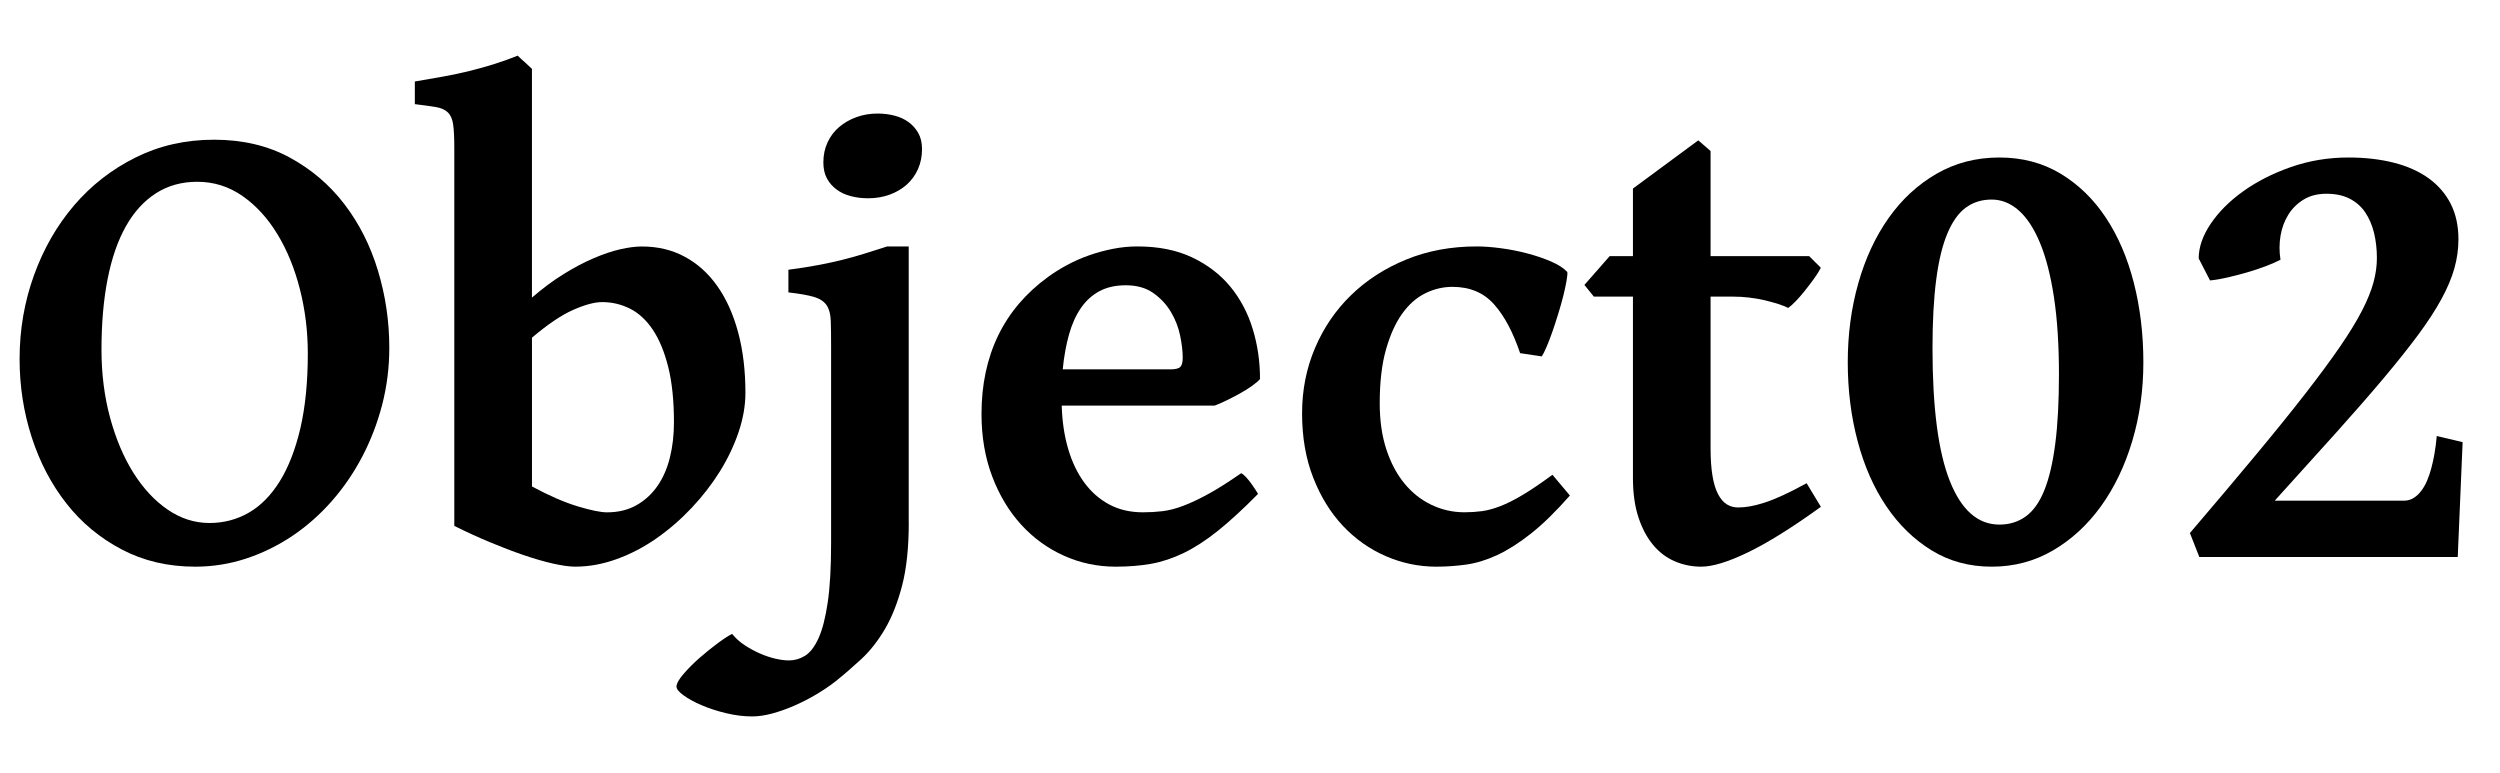
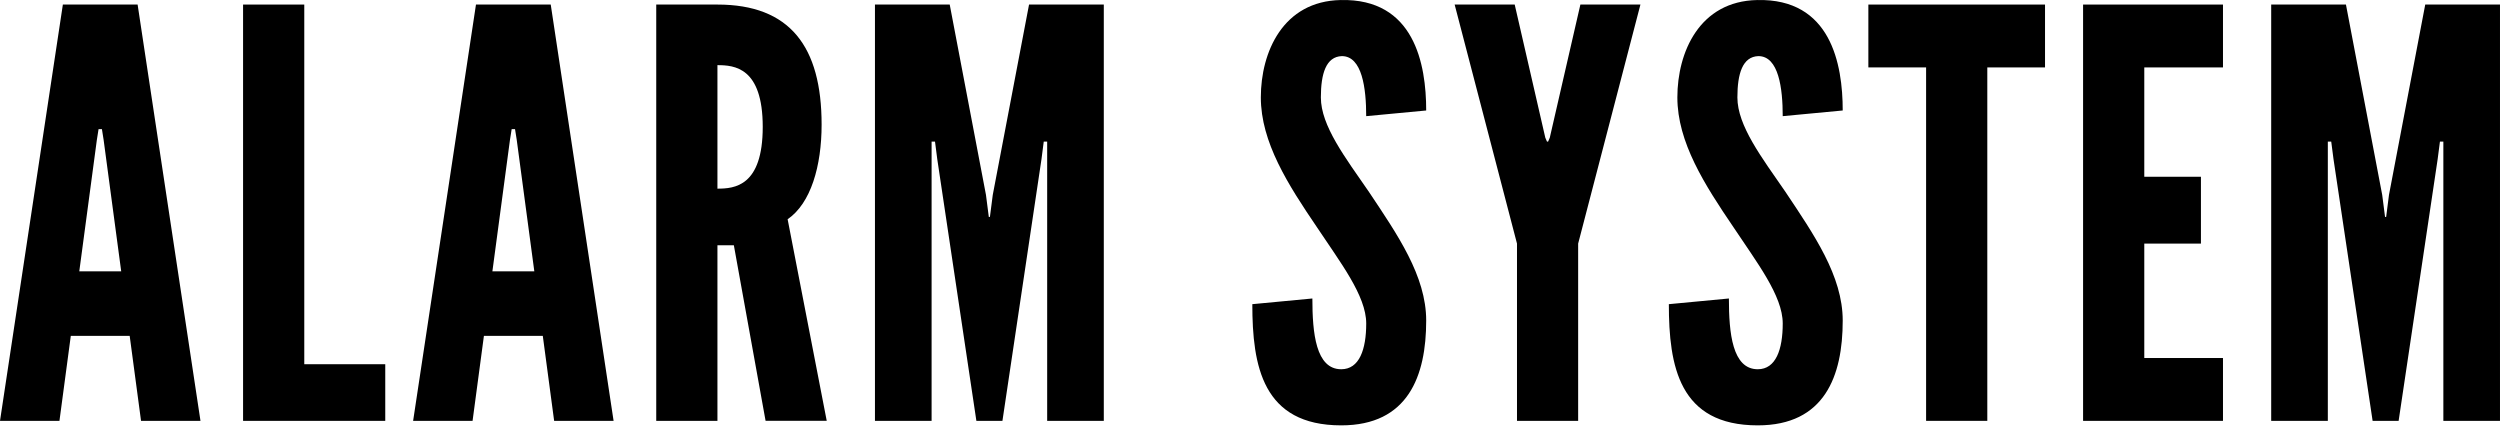
- <svg xmlns="http://www.w3.org/2000/svg" version="1.1" id="Ebene_1" x="0px" y="0px" width="136px" height="42px" viewBox="0 0 136 42" enable-background="new 0 0 136 42" xml:space="preserve">
+ <svg xmlns="http://www.w3.org/2000/svg" version="1.1" id="Ebene_1" x="0px" y="0px" width="246.847px" height="42px" viewBox="0 0 246.847 42" enable-background="new 0 0 246.847 42" xml:space="preserve">
  <g>
-     <path d="M21.178,18.915c0,1.067-0.129,2.1-0.387,3.097c-0.258,0.997-0.619,1.938-1.082,2.823c-0.464,0.887-1.018,1.695-1.663,2.429   s-1.361,1.364-2.146,1.892c-0.786,0.527-1.625,0.938-2.516,1.231c-0.892,0.293-1.812,0.44-2.763,0.44   c-1.478,0-2.81-0.312-3.994-0.934c-1.185-0.621-2.188-1.453-3.009-2.498c-0.821-1.044-1.452-2.246-1.892-3.607   c-0.44-1.36-0.66-2.779-0.66-4.258c0-1.595,0.261-3.114,0.783-4.557c0.521-1.443,1.249-2.71,2.182-3.801s2.047-1.959,3.343-2.604   c1.296-0.645,2.718-0.968,4.267-0.968s2.915,0.32,4.1,0.959c1.185,0.64,2.182,1.487,2.991,2.543   c0.809,1.056,1.419,2.264,1.83,3.625C20.973,16.088,21.178,17.483,21.178,18.915z M16.745,19.231c0-1.208-0.144-2.375-0.431-3.501   c-0.288-1.127-0.695-2.123-1.223-2.991s-1.161-1.561-1.9-2.077c-0.739-0.516-1.56-0.773-2.463-0.773   c-0.844,0-1.592,0.208-2.243,0.624c-0.651,0.417-1.197,1.015-1.636,1.795c-0.44,0.78-0.771,1.736-0.994,2.868   c-0.223,1.132-0.334,2.414-0.334,3.845c0,1.313,0.155,2.546,0.466,3.695c0.311,1.148,0.733,2.148,1.267,3   c0.534,0.85,1.155,1.519,1.865,2.006c0.709,0.486,1.469,0.729,2.279,0.729c0.774,0,1.487-0.188,2.138-0.563   c0.651-0.375,1.214-0.947,1.689-1.715c0.475-0.768,0.848-1.73,1.118-2.886C16.609,22.132,16.745,20.78,16.745,19.231z" />
-     <path d="M40.551,21.378c0,0.681-0.123,1.388-0.369,2.12c-0.247,0.733-0.587,1.449-1.021,2.147c-0.435,0.697-0.948,1.36-1.54,1.988   c-0.592,0.627-1.229,1.178-1.909,1.653c-0.681,0.476-1.399,0.851-2.156,1.126c-0.756,0.275-1.51,0.414-2.261,0.414   c-0.317,0-0.722-0.057-1.214-0.168s-1.029-0.267-1.61-0.466s-1.194-0.435-1.839-0.704s-1.284-0.562-1.918-0.879V8.023   c0-0.54-0.021-0.956-0.062-1.249c-0.041-0.294-0.138-0.514-0.29-0.66c-0.153-0.146-0.37-0.243-0.651-0.29   c-0.281-0.047-0.663-0.1-1.144-0.159V4.434c0.551-0.094,1.07-0.185,1.557-0.272s0.956-0.188,1.408-0.299s0.895-0.235,1.329-0.37   c0.434-0.135,0.868-0.29,1.302-0.466c0.047,0.047,0.111,0.108,0.194,0.185c0.082,0.076,0.17,0.155,0.264,0.237   c0.106,0.094,0.211,0.193,0.317,0.299v12.44c0.586-0.504,1.164-0.933,1.733-1.284c0.569-0.353,1.114-0.64,1.637-0.862   c0.521-0.223,1.003-0.384,1.443-0.484c0.44-0.1,0.83-0.149,1.17-0.149c0.868,0,1.648,0.188,2.34,0.563   c0.692,0.375,1.281,0.909,1.768,1.601c0.487,0.692,0.862,1.528,1.126,2.508C40.419,19.059,40.551,20.158,40.551,21.378z    M36.663,22.979c0-1.173-0.103-2.173-0.308-3c-0.206-0.827-0.484-1.505-0.836-2.032c-0.352-0.528-0.765-0.912-1.24-1.152   s-0.983-0.361-1.522-0.361c-0.411,0-0.936,0.141-1.575,0.423c-0.639,0.281-1.387,0.786-2.243,1.513v8.094   c0.938,0.505,1.769,0.865,2.49,1.082c0.721,0.218,1.252,0.325,1.592,0.325c0.61,0,1.144-0.129,1.601-0.387s0.839-0.607,1.144-1.047   c0.305-0.439,0.53-0.956,0.677-1.549C36.589,24.296,36.663,23.659,36.663,22.979z" />
-     <path d="M49.437,28.416c0,1.36-0.12,2.505-0.36,3.431c-0.241,0.928-0.552,1.717-0.933,2.367c-0.381,0.65-0.81,1.196-1.285,1.637   c-0.475,0.439-0.947,0.848-1.417,1.223c-0.316,0.246-0.668,0.484-1.056,0.713s-0.783,0.431-1.188,0.606   c-0.405,0.177-0.804,0.317-1.197,0.423c-0.393,0.105-0.753,0.158-1.082,0.158c-0.458,0-0.93-0.059-1.417-0.176   c-0.486-0.117-0.929-0.262-1.328-0.432s-0.728-0.35-0.985-0.537c-0.258-0.188-0.387-0.346-0.387-0.475   c0-0.164,0.126-0.393,0.378-0.686c0.252-0.294,0.545-0.588,0.879-0.881c0.334-0.293,0.669-0.562,1.003-0.809   c0.334-0.246,0.59-0.411,0.766-0.493c0.188,0.235,0.417,0.44,0.686,0.616c0.27,0.176,0.545,0.325,0.827,0.449   c0.282,0.123,0.56,0.217,0.836,0.281c0.275,0.064,0.524,0.096,0.748,0.096c0.305,0,0.595-0.084,0.871-0.254   c0.275-0.171,0.519-0.487,0.73-0.951c0.211-0.463,0.378-1.111,0.501-1.943c0.124-0.834,0.185-1.912,0.185-3.238V18.897   c0-0.599-0.006-1.079-0.018-1.443c-0.012-0.363-0.088-0.647-0.229-0.854c-0.141-0.205-0.37-0.354-0.686-0.448   c-0.317-0.094-0.78-0.176-1.39-0.246v-1.232c0.622-0.081,1.164-0.167,1.627-0.255s0.895-0.182,1.293-0.281   c0.398-0.1,0.789-0.208,1.17-0.325s0.807-0.253,1.276-0.405h1.179V28.416z M50.158,8.111c0,0.398-0.074,0.763-0.22,1.091   s-0.352,0.61-0.616,0.845s-0.575,0.416-0.933,0.545c-0.358,0.13-0.748,0.194-1.17,0.194c-0.329,0-0.64-0.038-0.933-0.115   c-0.293-0.076-0.552-0.196-0.774-0.36s-0.399-0.366-0.528-0.607c-0.129-0.24-0.193-0.53-0.193-0.87   c0-0.399,0.076-0.763,0.229-1.091c0.152-0.329,0.364-0.607,0.634-0.836c0.27-0.229,0.583-0.408,0.941-0.537   c0.357-0.129,0.742-0.193,1.152-0.193c0.316,0,0.622,0.038,0.915,0.114c0.293,0.076,0.548,0.193,0.765,0.352   C49.645,6.801,49.821,7,49.956,7.24S50.158,7.771,50.158,8.111z" />
-     <path d="M68.545,20.621c-0.105,0.118-0.258,0.247-0.458,0.388c-0.2,0.141-0.417,0.275-0.651,0.404   c-0.235,0.13-0.473,0.253-0.713,0.37c-0.241,0.117-0.455,0.211-0.642,0.281h-8.323c0.023,0.845,0.138,1.622,0.343,2.331   c0.205,0.71,0.495,1.322,0.871,1.839c0.375,0.517,0.83,0.918,1.363,1.205c0.534,0.288,1.146,0.431,1.839,0.431   c0.363,0,0.718-0.02,1.064-0.061c0.346-0.041,0.722-0.139,1.126-0.291c0.405-0.152,0.859-0.366,1.364-0.643   c0.504-0.275,1.103-0.653,1.795-1.135c0.07,0.035,0.155,0.105,0.255,0.211s0.194,0.221,0.282,0.344s0.167,0.237,0.237,0.344   c0.07,0.105,0.117,0.182,0.141,0.229c-0.81,0.82-1.537,1.489-2.182,2.006c-0.645,0.516-1.264,0.918-1.856,1.205   s-1.182,0.484-1.768,0.59c-0.587,0.105-1.232,0.158-1.936,0.158c-0.997,0-1.938-0.2-2.824-0.599   c-0.886-0.399-1.66-0.962-2.322-1.689c-0.663-0.728-1.188-1.601-1.575-2.622c-0.387-1.02-0.581-2.152-0.581-3.396   c0-1.595,0.302-3.018,0.906-4.267s1.51-2.313,2.719-3.193c0.305-0.223,0.648-0.437,1.029-0.643c0.381-0.205,0.78-0.381,1.196-0.527   s0.847-0.265,1.293-0.353c0.445-0.088,0.891-0.132,1.337-0.132c1.15,0,2.144,0.2,2.982,0.599c0.839,0.398,1.531,0.93,2.077,1.592   c0.545,0.663,0.95,1.429,1.214,2.297C68.414,18.763,68.545,19.672,68.545,20.621z M61.243,15.519c-0.551,0-1.026,0.105-1.425,0.317   c-0.399,0.211-0.736,0.516-1.012,0.915c-0.276,0.398-0.493,0.879-0.651,1.442s-0.273,1.196-0.343,1.9h5.859   c0.27,0,0.449-0.044,0.537-0.132s0.132-0.255,0.132-0.502c0-0.352-0.047-0.753-0.141-1.205c-0.094-0.451-0.261-0.88-0.501-1.284   c-0.241-0.405-0.56-0.748-0.959-1.029C62.34,15.659,61.841,15.519,61.243,15.519z" />
-     <path d="M85.402,26.956c-0.763,0.867-1.467,1.557-2.112,2.066c-0.645,0.511-1.258,0.9-1.838,1.171   c-0.581,0.27-1.142,0.442-1.681,0.519c-0.54,0.076-1.085,0.115-1.637,0.115c-0.95,0-1.865-0.191-2.745-0.572   c-0.879-0.381-1.656-0.93-2.331-1.645c-0.675-0.716-1.214-1.59-1.618-2.623c-0.405-1.031-0.607-2.199-0.607-3.501   c0-1.267,0.234-2.451,0.704-3.554c0.469-1.103,1.123-2.062,1.962-2.877c0.838-0.815,1.838-1.461,3-1.936   c1.161-0.476,2.439-0.713,3.835-0.713c0.388,0,0.824,0.032,1.312,0.097c0.486,0.064,0.965,0.158,1.434,0.282   c0.47,0.123,0.9,0.27,1.294,0.439c0.393,0.17,0.688,0.36,0.888,0.572c0.012,0.094-0.003,0.258-0.044,0.492   c-0.041,0.235-0.1,0.505-0.176,0.81s-0.167,0.628-0.272,0.968s-0.211,0.663-0.316,0.968s-0.212,0.58-0.317,0.827   c-0.105,0.246-0.193,0.422-0.264,0.527l-1.179-0.176c-0.388-1.149-0.862-2.038-1.426-2.666c-0.562-0.627-1.313-0.941-2.252-0.941   c-0.517,0-1.012,0.118-1.486,0.353c-0.476,0.234-0.895,0.606-1.259,1.117c-0.363,0.51-0.656,1.164-0.88,1.962   c-0.223,0.798-0.334,1.766-0.334,2.903c0,0.938,0.12,1.774,0.361,2.507c0.24,0.733,0.568,1.352,0.985,1.856   c0.416,0.505,0.905,0.892,1.469,1.161s1.161,0.404,1.795,0.404c0.328,0,0.645-0.02,0.95-0.061c0.305-0.041,0.639-0.133,1.003-0.273   c0.363-0.141,0.771-0.346,1.223-0.615c0.451-0.27,0.988-0.634,1.61-1.092L85.402,26.956z" />
-     <path d="M99.056,27.571c-1.561,1.127-2.88,1.951-3.959,2.473s-1.93,0.783-2.552,0.783c-0.504,0-0.982-0.098-1.434-0.291   c-0.452-0.193-0.845-0.489-1.179-0.889c-0.334-0.398-0.602-0.9-0.801-1.504s-0.299-1.316-0.299-2.139v-9.87h-2.129l-0.511-0.634   l1.372-1.565h1.268v-3.678l3.554-2.622l0.669,0.581v5.719h5.366l0.634,0.633c-0.105,0.2-0.237,0.408-0.396,0.625   c-0.159,0.217-0.32,0.429-0.484,0.634s-0.325,0.39-0.483,0.554c-0.158,0.165-0.297,0.288-0.414,0.37   c-0.141-0.07-0.319-0.142-0.536-0.212c-0.218-0.07-0.461-0.138-0.73-0.202s-0.555-0.114-0.854-0.149s-0.606-0.053-0.924-0.053   h-1.179v8.234c0,0.599,0.035,1.106,0.105,1.522s0.173,0.75,0.308,1.002c0.135,0.253,0.294,0.435,0.476,0.546   c0.182,0.112,0.384,0.167,0.607,0.167c0.211,0,0.431-0.02,0.659-0.062c0.229-0.04,0.49-0.108,0.783-0.202s0.625-0.226,0.994-0.396   c0.369-0.17,0.801-0.389,1.293-0.659L99.056,27.571z" />
-     <path d="M116.599,19.707c0,1.513-0.202,2.944-0.606,4.292c-0.405,1.35-0.971,2.529-1.698,3.537c-0.728,1.01-1.596,1.81-2.604,2.402   c-1.009,0.592-2.123,0.889-3.343,0.889s-2.312-0.297-3.272-0.889c-0.962-0.593-1.783-1.393-2.464-2.402   c-0.681-1.008-1.199-2.188-1.557-3.537c-0.358-1.348-0.537-2.779-0.537-4.292c0-1.514,0.19-2.944,0.572-4.294   c0.381-1.349,0.93-2.53,1.645-3.545c0.716-1.015,1.584-1.818,2.604-2.411c1.021-0.592,2.164-0.889,3.431-0.889   c1.243,0,2.353,0.294,3.326,0.88c0.974,0.587,1.795,1.385,2.463,2.394c0.669,1.009,1.176,2.19,1.522,3.545   C116.426,16.742,116.599,18.182,116.599,19.707z M112.007,20.357c0-1.606-0.092-3.006-0.273-4.196s-0.437-2.179-0.765-2.965   c-0.329-0.786-0.716-1.372-1.162-1.76c-0.445-0.387-0.932-0.58-1.46-0.58c-0.54,0-1.009,0.146-1.407,0.439   c-0.399,0.293-0.733,0.763-1.003,1.408c-0.271,0.645-0.473,1.48-0.607,2.507s-0.202,2.272-0.202,3.739   c0,3.226,0.313,5.63,0.941,7.214c0.627,1.583,1.527,2.375,2.7,2.375c0.54,0,1.015-0.146,1.426-0.439   c0.41-0.294,0.748-0.766,1.012-1.417c0.264-0.65,0.463-1.495,0.598-2.533S112.007,21.848,112.007,20.357z" />
-     <path d="M133.701,30.299h-14.059l-0.511-1.302c1.373-1.607,2.578-3.035,3.616-4.285c1.038-1.249,1.933-2.357,2.684-3.325   c0.75-0.968,1.375-1.814,1.874-2.542c0.498-0.728,0.895-1.375,1.188-1.944s0.501-1.082,0.625-1.54   c0.123-0.457,0.185-0.897,0.185-1.319c0-0.493-0.053-0.953-0.158-1.382c-0.106-0.428-0.268-0.8-0.484-1.117   c-0.217-0.316-0.499-0.562-0.845-0.738c-0.346-0.177-0.766-0.265-1.258-0.265c-0.481,0-0.895,0.105-1.24,0.317   c-0.347,0.211-0.625,0.486-0.836,0.826c-0.211,0.341-0.352,0.725-0.423,1.153c-0.07,0.428-0.07,0.859,0,1.293   c-0.199,0.105-0.46,0.22-0.782,0.343c-0.323,0.123-0.666,0.238-1.029,0.344c-0.364,0.105-0.725,0.199-1.082,0.281   c-0.358,0.082-0.672,0.135-0.941,0.158l-0.616-1.196c0-0.61,0.217-1.237,0.651-1.883c0.434-0.645,1.022-1.234,1.768-1.769   c0.745-0.533,1.61-0.974,2.596-1.319s2.029-0.52,3.132-0.52c0.903,0,1.725,0.095,2.464,0.282c0.738,0.188,1.369,0.469,1.892,0.844   c0.521,0.376,0.923,0.839,1.205,1.391c0.281,0.552,0.422,1.196,0.422,1.936c0,0.527-0.073,1.053-0.22,1.574   c-0.146,0.522-0.382,1.08-0.704,1.672c-0.322,0.593-0.742,1.238-1.258,1.936c-0.517,0.698-1.144,1.487-1.883,2.366   c-0.739,0.88-1.599,1.865-2.578,2.956c-0.979,1.092-2.097,2.328-3.352,3.713h7.021c0.199,0,0.379-0.05,0.537-0.149   s0.299-0.231,0.422-0.396s0.229-0.353,0.316-0.563c0.089-0.212,0.161-0.429,0.221-0.651c0.141-0.516,0.24-1.103,0.299-1.76   l1.407,0.334L133.701,30.299z" />
+     <path d="M0,41.555L6.207,0.451h7.381l6.207,41.104h-5.869l-1.121-8.389H6.99l-1.12,8.389H0z M10.232,13.814l-0.168-1.061H9.731   l-0.168,1.061L7.828,26.792h4.14L10.232,13.814z" />
+     <path d="M24.001,0.45h6.043v35.513h7.996v5.592H24.001V0.45z" />
+     <path d="M40.791,41.555L46.997,0.45h7.382l6.206,41.104h-5.87l-1.12-8.389h-5.814l-1.12,8.389H40.791z M51.022,13.814l-0.168-1.061   h-0.333l-0.168,1.061l-1.735,12.978h4.14L51.022,13.814z" />
+     <path d="M75.593,41.555L72.46,24.219h-1.621v17.336h-6.043V0.45h6.042c7.158,0,10.287,4.139,10.287,11.857   c0,4.08-1.062,7.773-3.356,9.339l3.861,19.904h-6.037V41.555z M70.839,6.433v12.194c1.676,0,4.473-0.223,4.473-6.097   C75.312,6.656,72.515,6.433,70.839,6.433z" />
+     <path d="M96.407,41.555l-3.862-25.837l-0.223-1.735h-0.337v1.735v25.837h-5.593V0.45h7.382l3.579,18.792l0.281,2.181h0.109   l0.282-2.181l3.582-18.792h7.381v41.104h-5.592V15.718v-1.735h-0.338l-0.223,1.735l-3.856,25.837H96.407z" />
+     <path d="M132.379,0.003c7.271-0.168,8.442,6.32,8.442,10.906l-5.924,0.56c0-2.741-0.395-5.929-2.404-5.929   c-1.566,0.055-2.072,1.735-2.072,4.08c0,2.795,2.404,5.928,4.754,9.339c2.796,4.193,5.646,8.279,5.646,12.695   c0,5.479-1.791,10.346-8.39,10.346c-7.771,0-8.778-5.869-8.778-11.967l5.929-0.561c0,3.408,0.337,6.987,2.851,6.987   c1.789,0,2.466-1.953,2.466-4.522c0-2.742-2.574-6.043-4.869-9.508c-2.852-4.197-5.537-8.391-5.537-12.812   C124.494,5.149,126.673,0.117,132.379,0.003z" />
+     <path d="M152.58,13.591l0.169,0.392h0.108l0.168-0.392l3.02-13.141h5.929l-6.149,23.601v17.504h-6.039V24.051L143.63,0.45h5.93   L152.58,13.591z" />
+     <path d="M173.506,0.003c7.272-0.168,8.442,6.32,8.442,10.906l-5.924,0.56c0-2.741-0.395-5.929-2.404-5.929   c-1.566,0.055-2.072,1.735-2.072,4.08c0,2.795,2.404,5.928,4.754,9.339c2.796,4.193,5.646,8.279,5.646,12.695   c0,5.479-1.791,10.346-8.391,10.346c-7.771,0-8.777-5.869-8.777-11.967l5.929-0.561c0,3.408,0.337,6.987,2.851,6.987   c1.79,0,2.465-1.953,2.465-4.522c0-2.742-2.572-6.043-4.867-9.508c-2.853-4.197-5.537-8.391-5.537-12.812   C165.621,5.149,167.8,0.117,173.506,0.003z" />
+     <path d="M184.48,6.656V0.45h17.443v6.207h-5.699v34.897h-6.043V6.656H184.48z" />
+     <path d="M205.681,0.45h13.814v6.207h-7.771v10.796h5.594v6.599h-5.594V35.35h7.771v6.205h-13.814V0.45z" />
+     <path d="M234.269,41.555l-3.861-25.837l-0.225-1.735h-0.336v1.735v25.837h-5.592V0.45h7.381l3.58,18.792l0.281,2.181h0.109   l0.279-2.181l3.58-18.792h7.381v41.104h-5.592V15.718v-1.735h-0.338l-0.225,1.735l-3.854,25.837H234.269z" />
  </g>
</svg>
